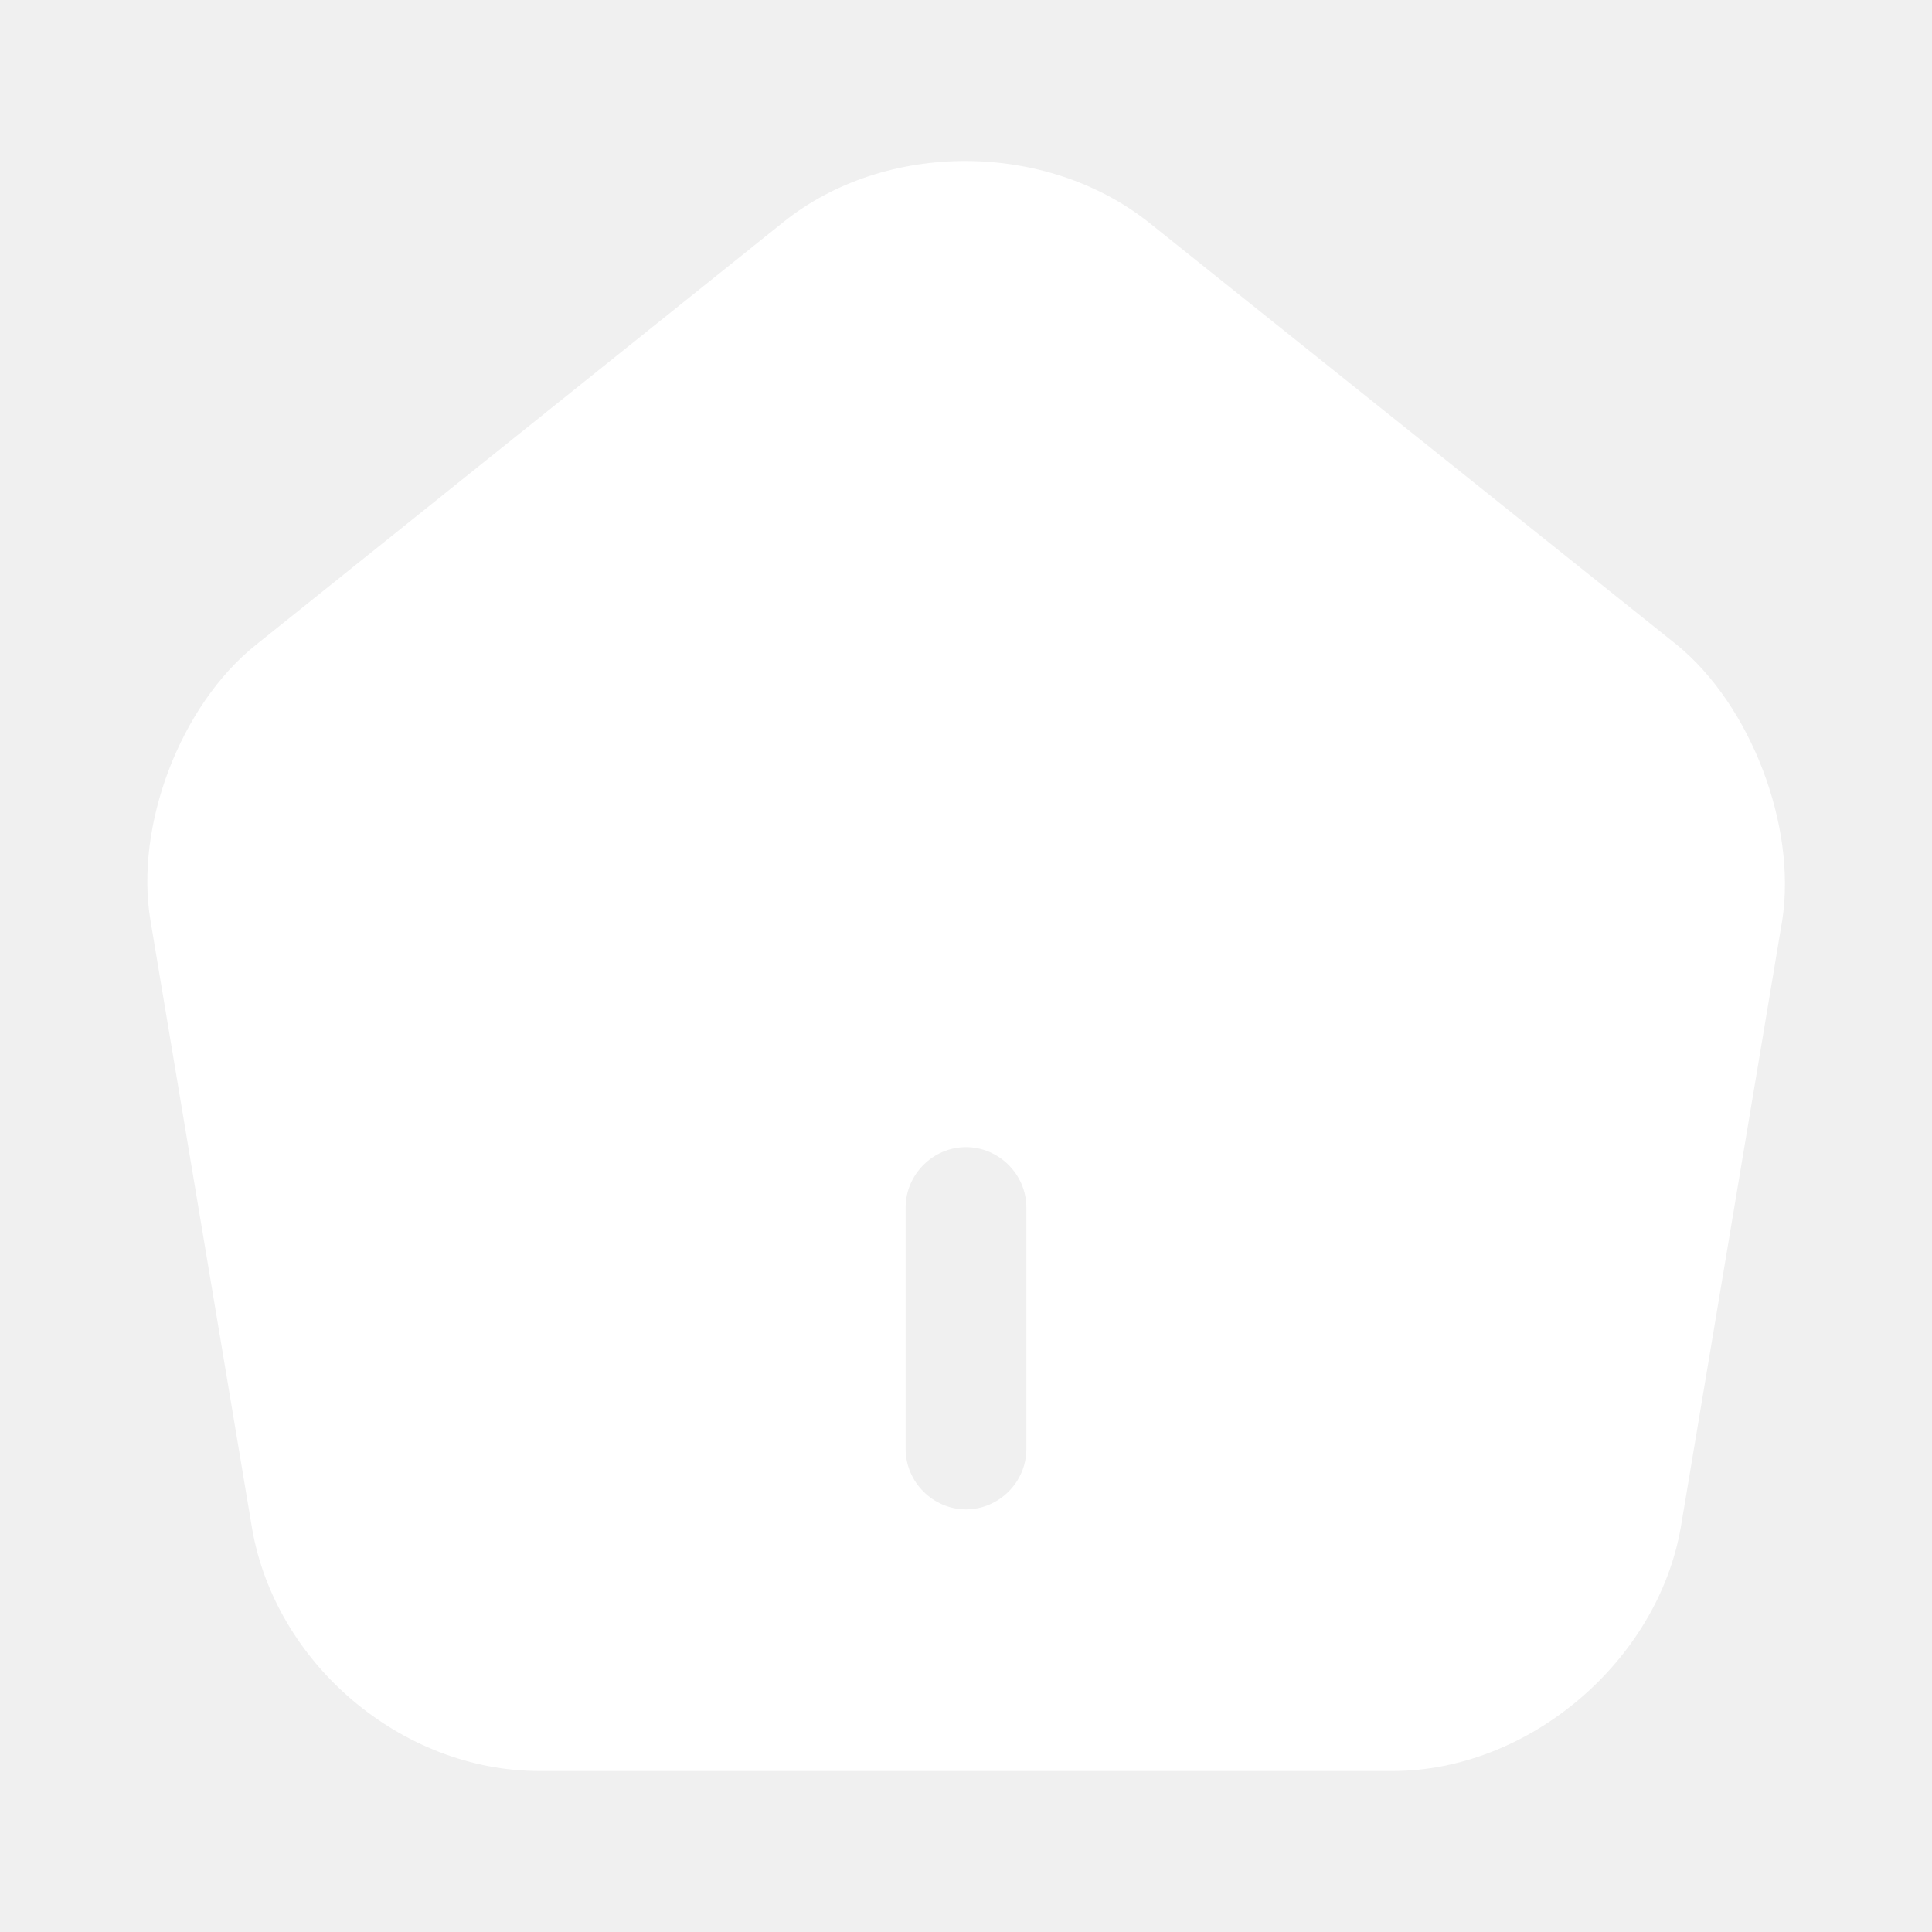
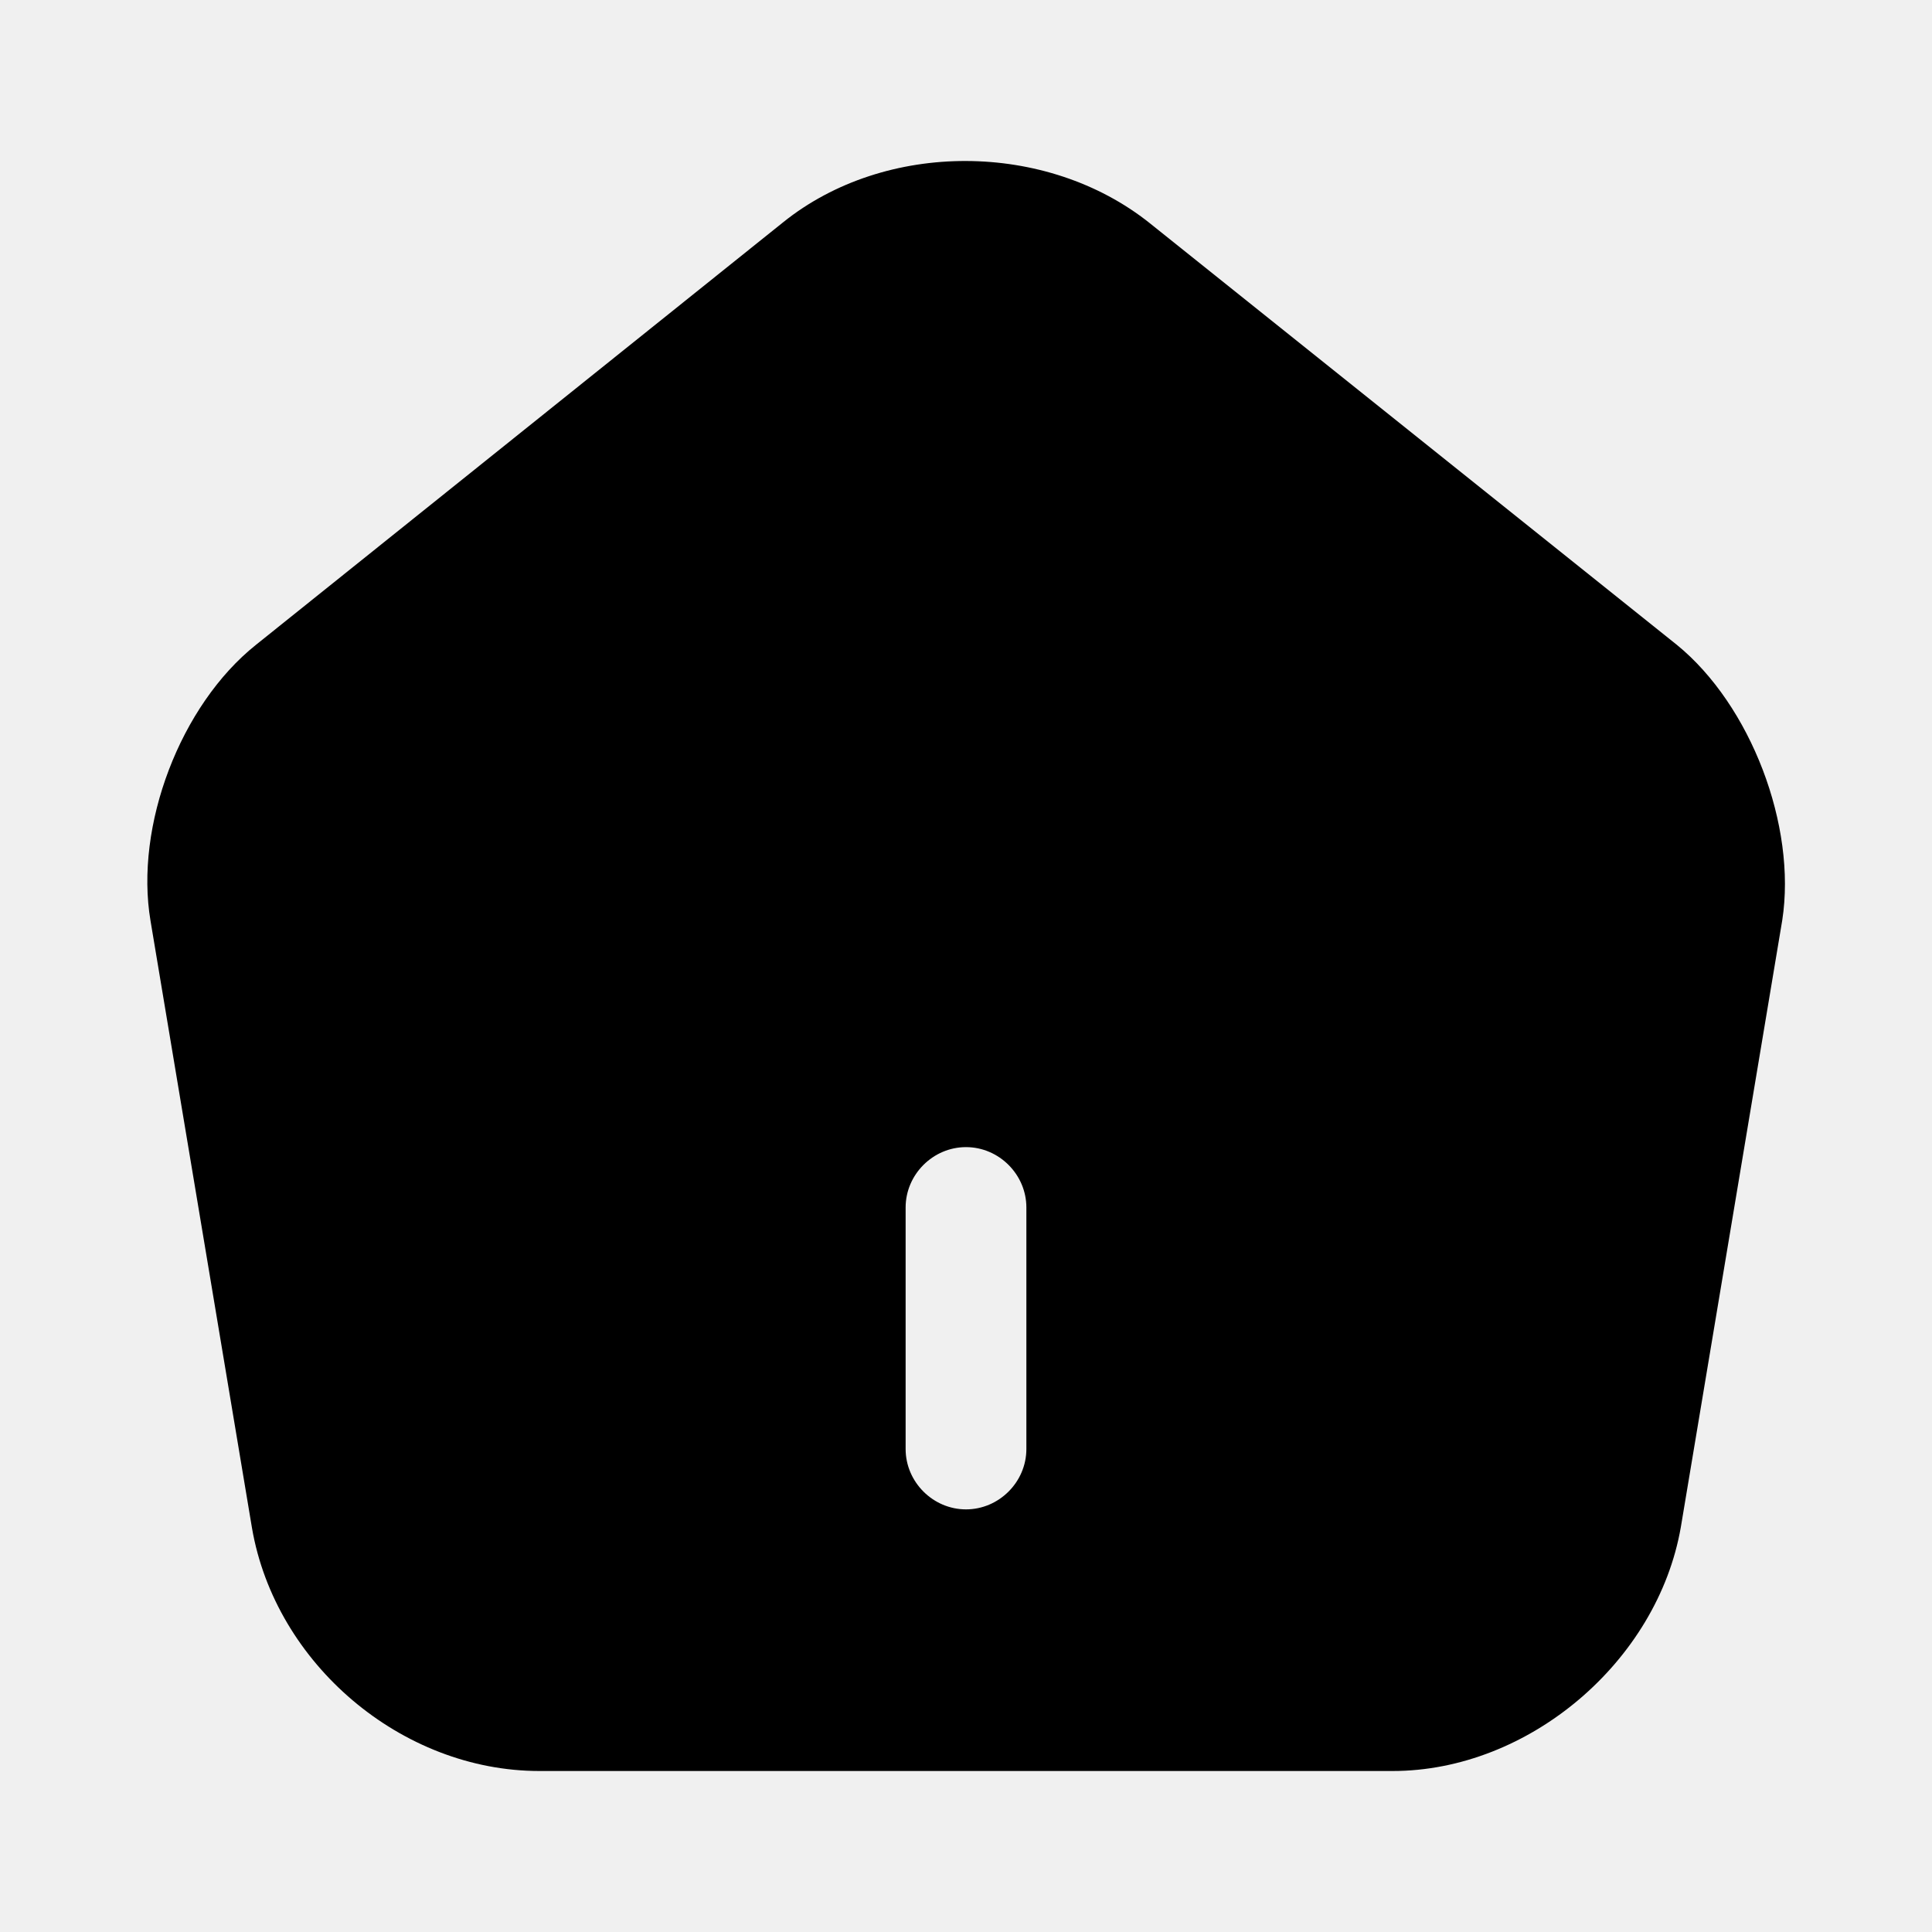
<svg xmlns="http://www.w3.org/2000/svg" width="24" height="24" viewBox="0 0 24 24" fill="none">
-   <path d="M20.83 8.01L14.28 2.77C13 1.75 11 1.74 9.73 2.76L3.18 8.01C2.24 8.76 1.67 10.26 1.87 11.44L3.13 18.98C3.42 20.67 4.99 22 6.7 22H17.3C18.99 22 20.59 20.64 20.88 18.97L22.14 11.43C22.32 10.26 21.75 8.76 20.83 8.01ZM12.75 18C12.75 18.41 12.41 18.75 12 18.75C11.59 18.75 11.25 18.41 11.25 18V15C11.25 14.59 11.59 14.25 12 14.25C12.41 14.25 12.75 14.59 12.75 15V18Z" fill="white" />
+   <path d="M20.83 8.01L14.28 2.77C13 1.75 11 1.74 9.73 2.76L3.18 8.01C2.24 8.76 1.67 10.26 1.87 11.44L3.13 18.98C3.42 20.67 4.99 22 6.7 22H17.3C18.99 22 20.59 20.64 20.88 18.97L22.14 11.43C22.32 10.26 21.75 8.76 20.83 8.01ZM12.75 18C12.75 18.41 12.41 18.75 12 18.75C11.59 18.75 11.25 18.41 11.25 18V15C11.25 14.59 11.59 14.25 12 14.25C12.41 14.25 12.75 14.59 12.75 15V18Z" fill="currentColor" />
</svg>
